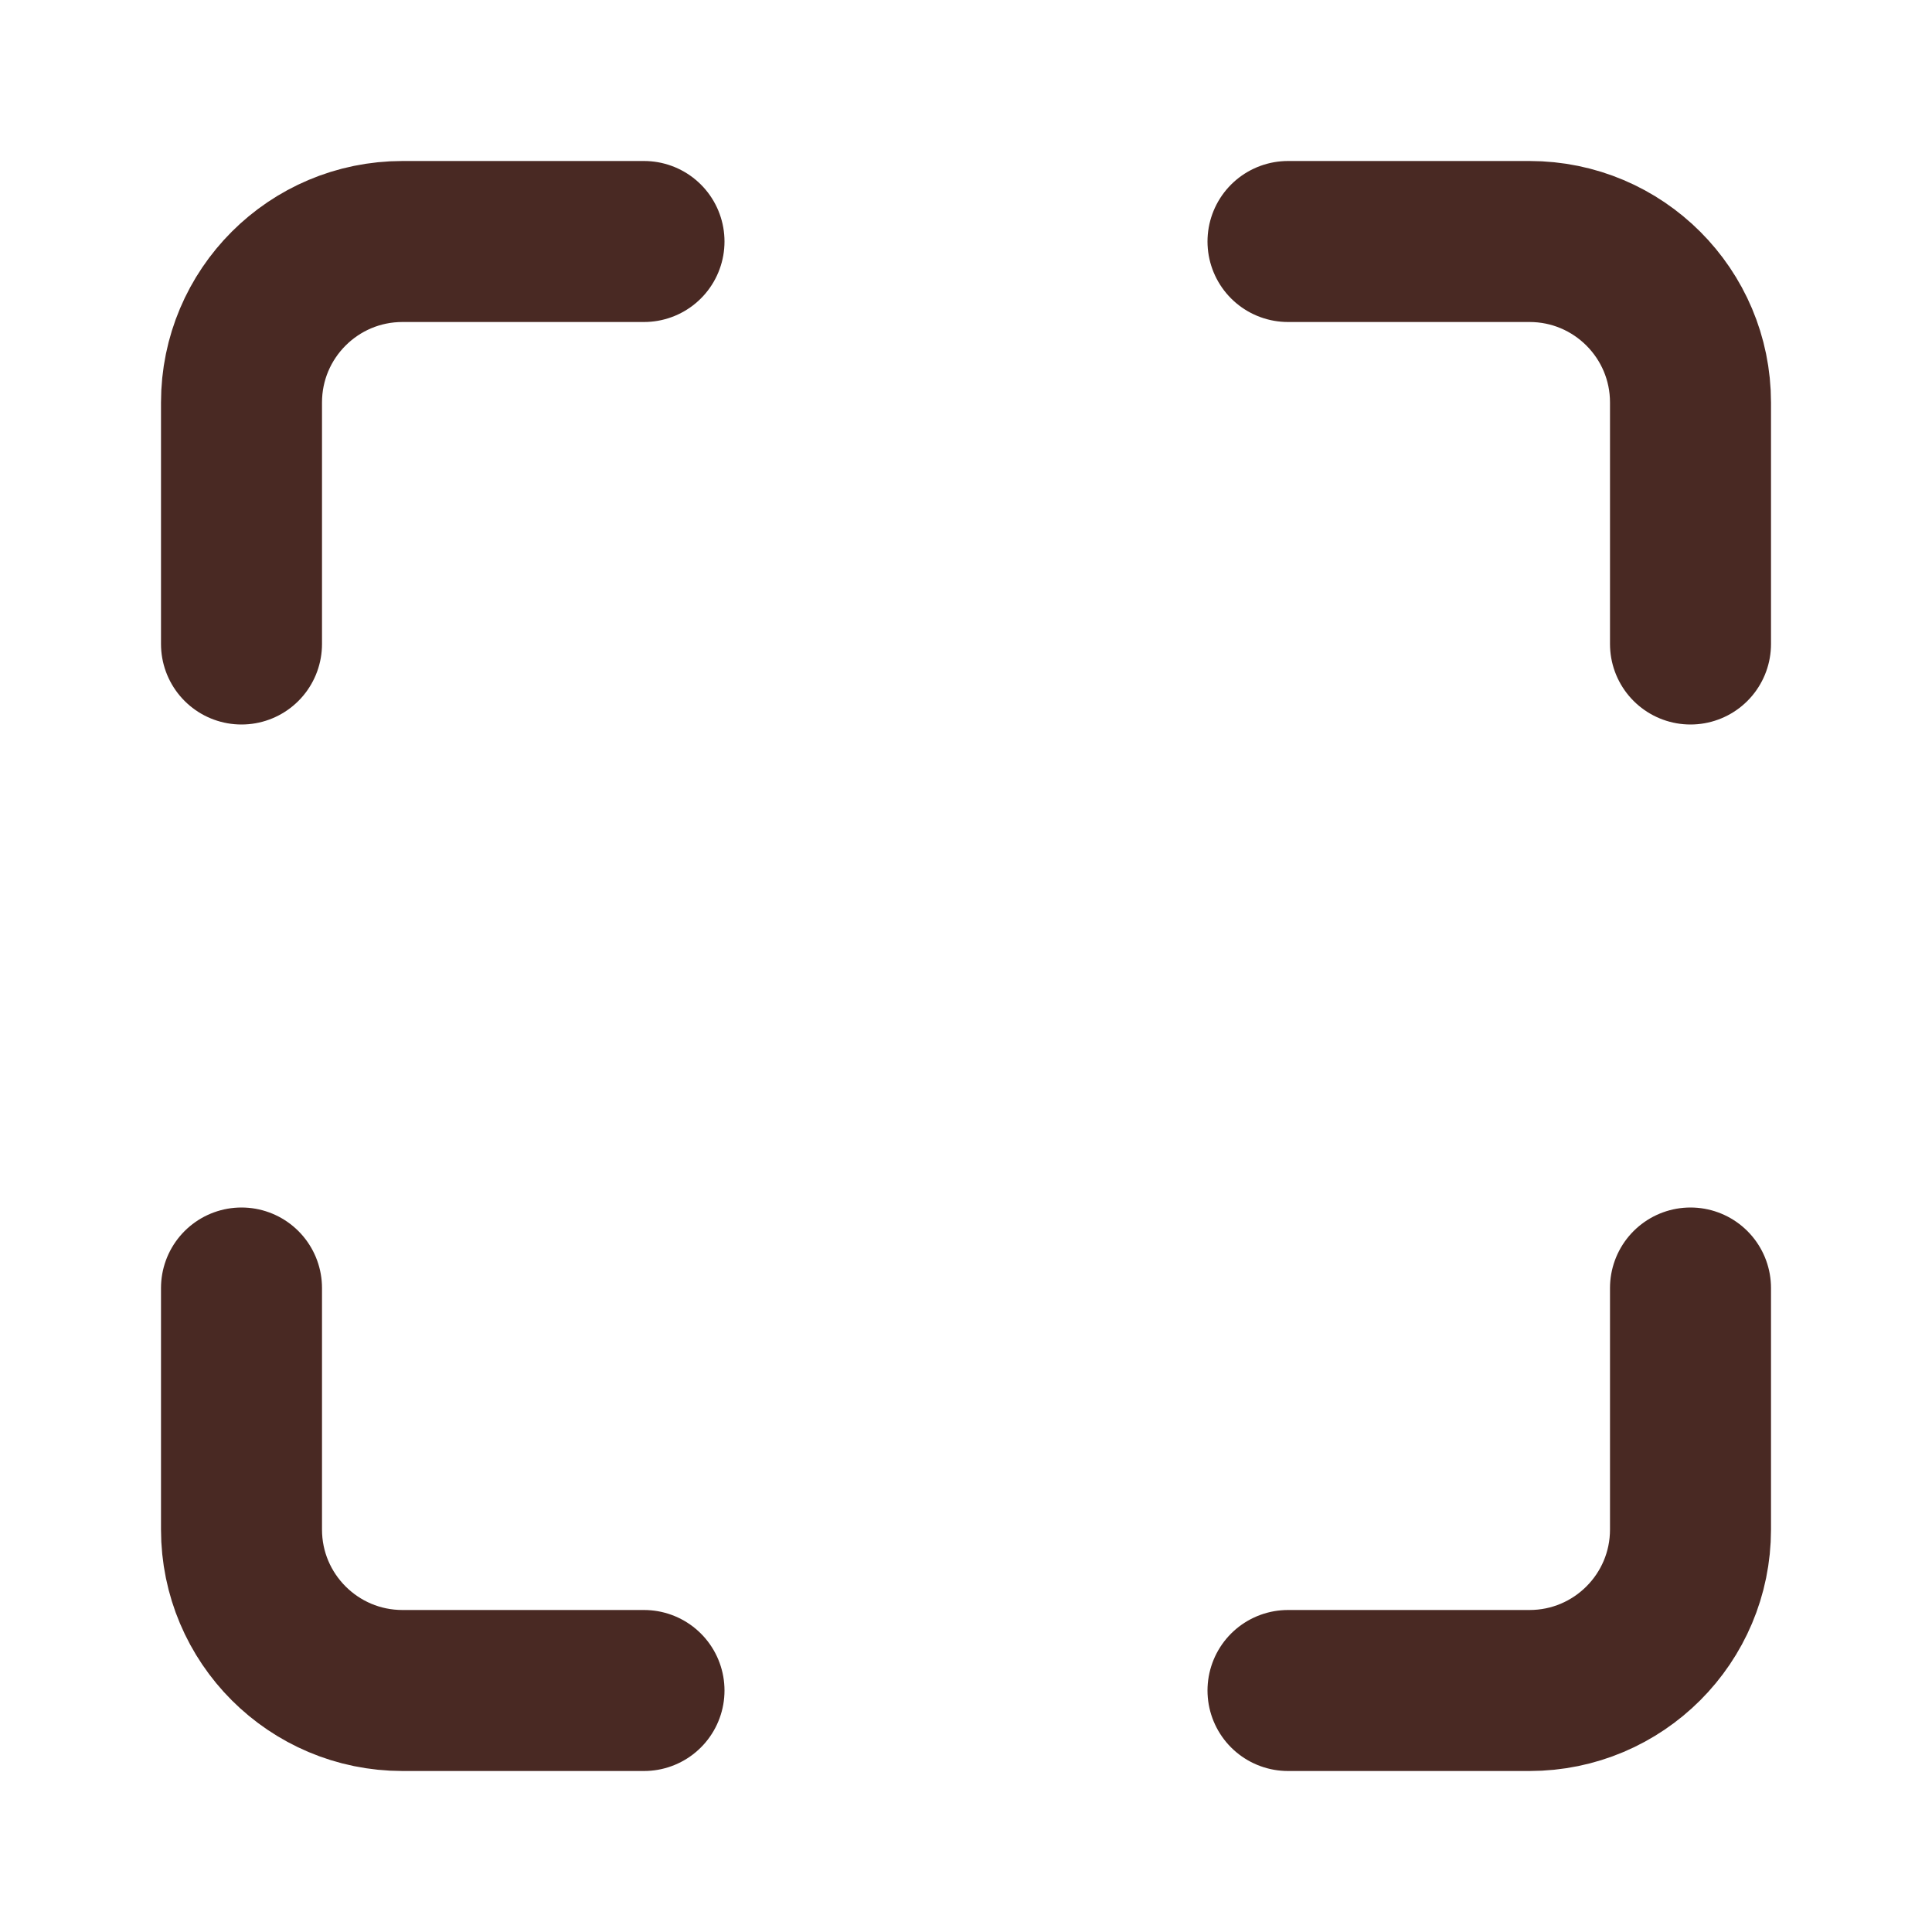
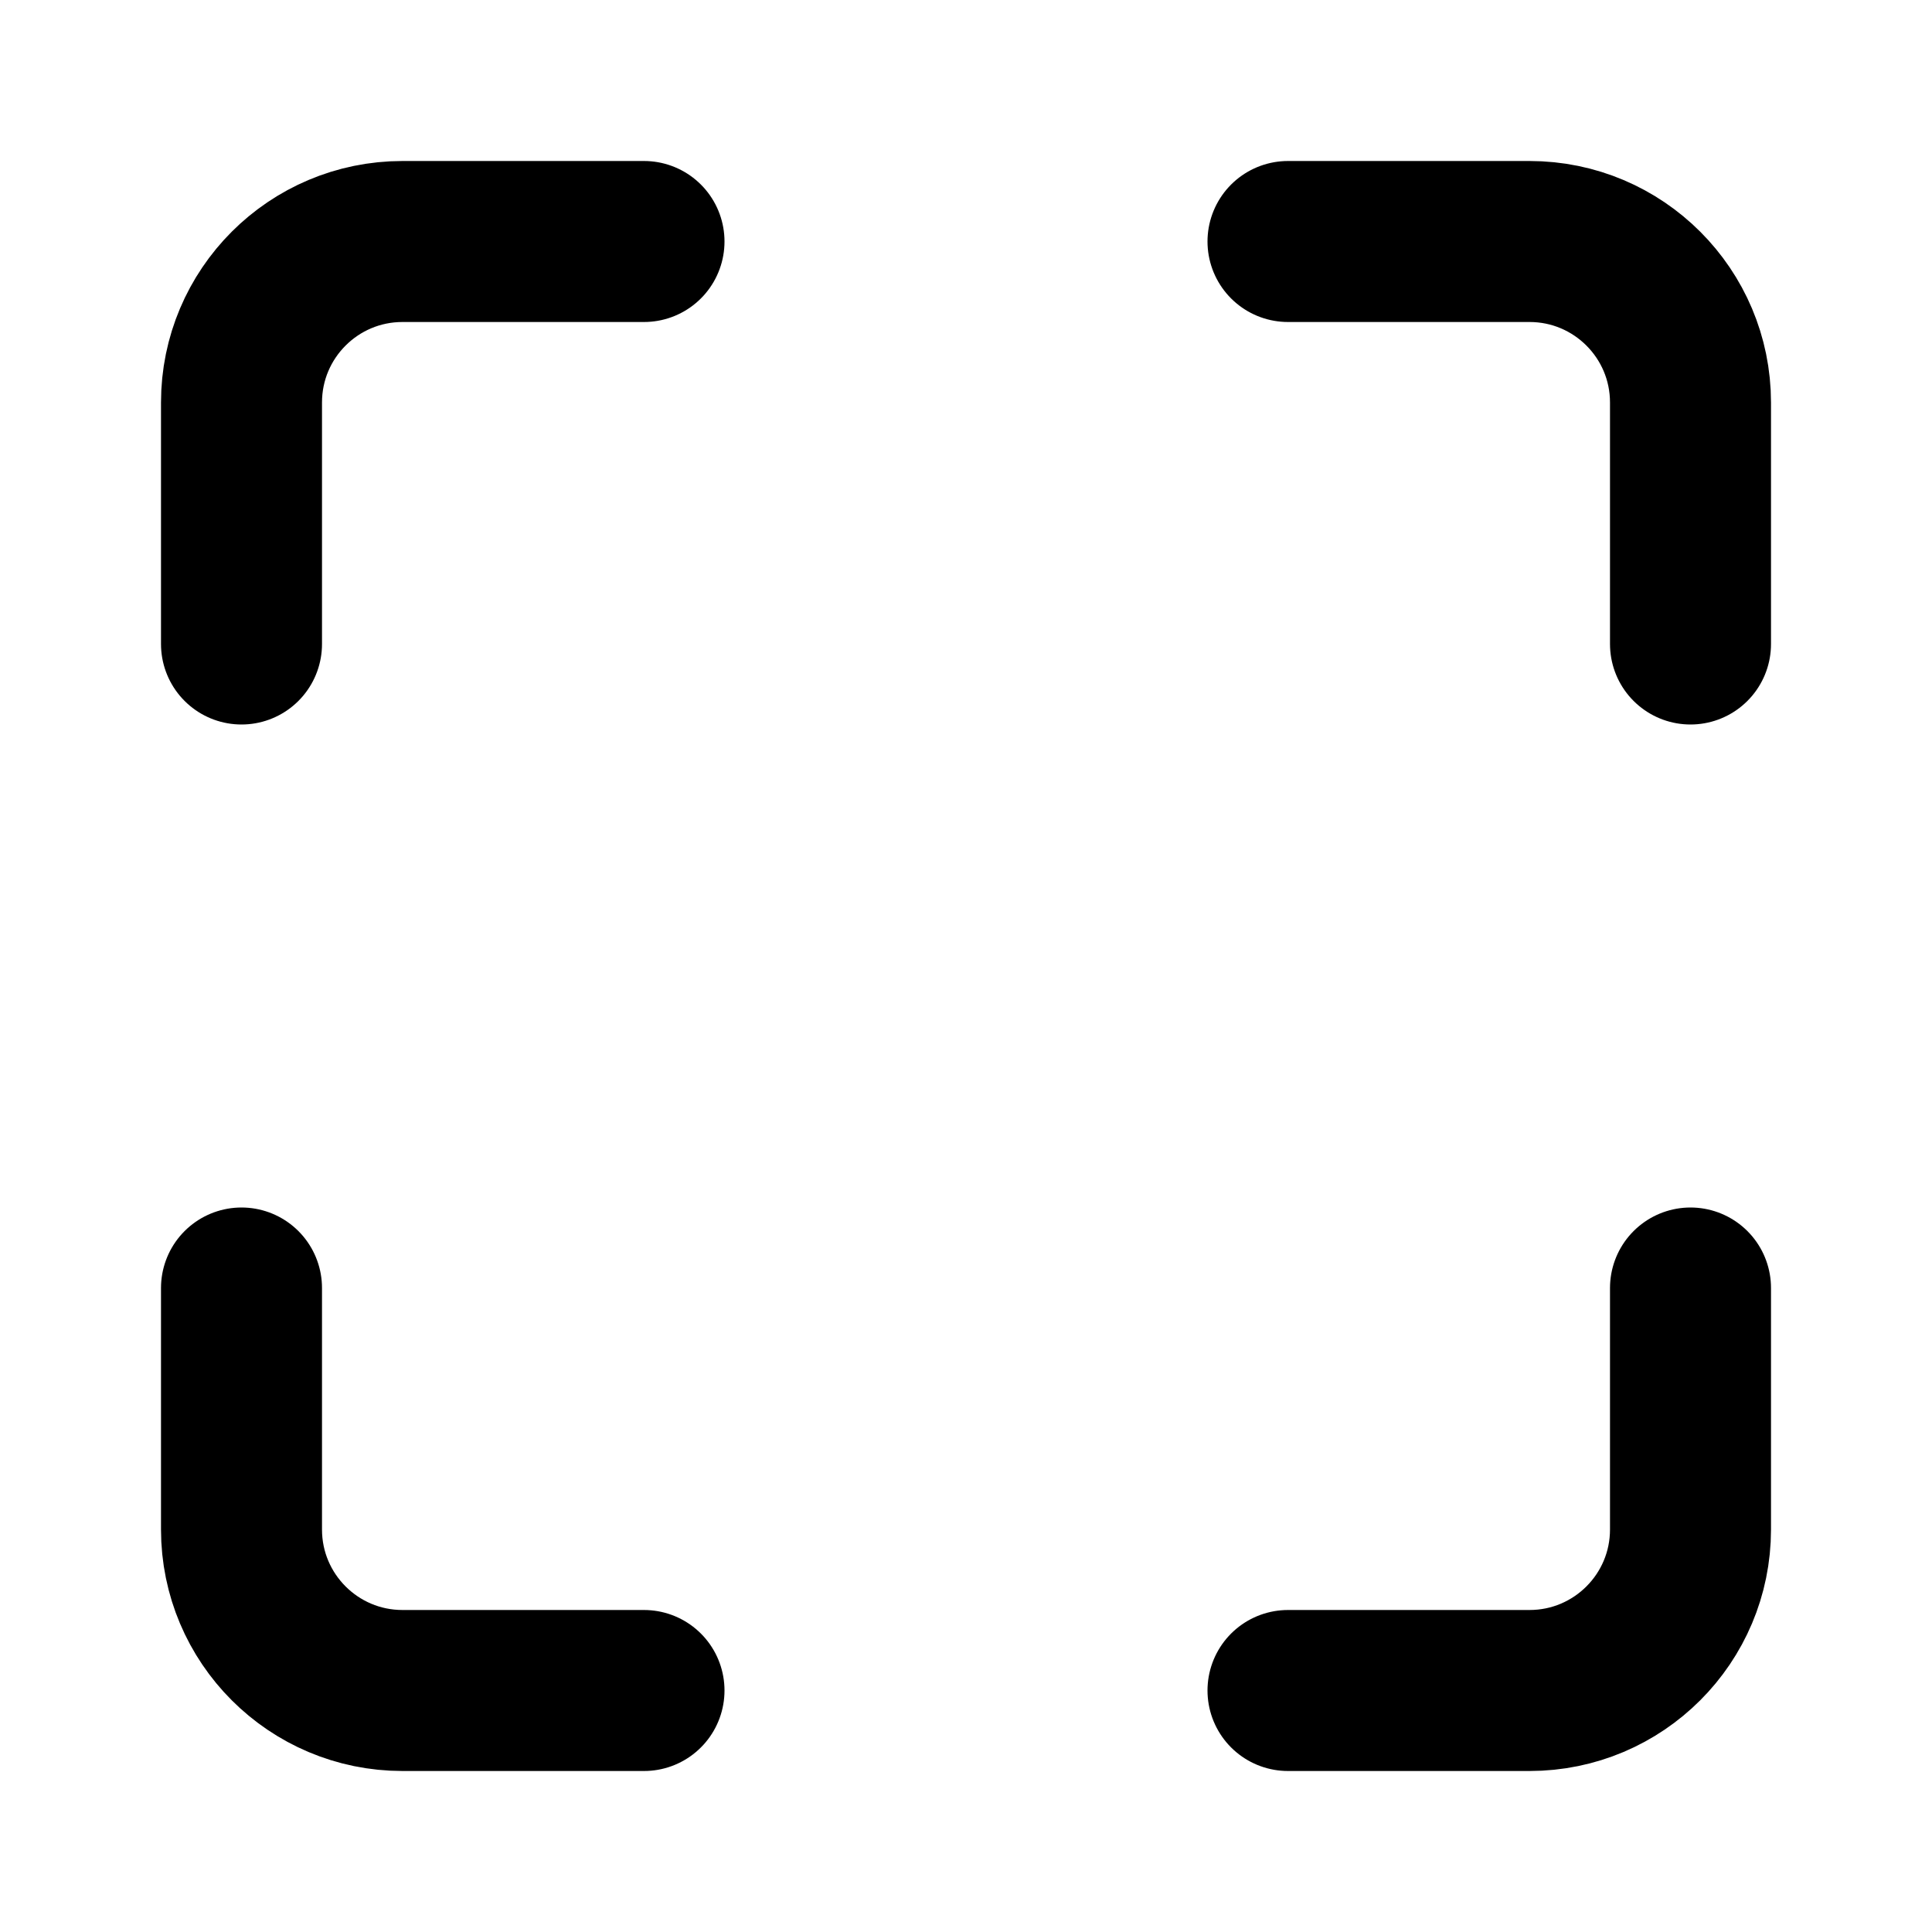
- <svg xmlns="http://www.w3.org/2000/svg" width="24" height="24" viewBox="0 0 24 24" fill="none" stroke="#492923" stroke-width="2" stroke-linecap="round" stroke-linejoin="round" class="lucide lucide-settings2-icon lucide-settings-2">
+ <svg xmlns="http://www.w3.org/2000/svg" width="24" height="24" viewBox="0 0 24 24" fill="none" stroke="currentColor" stroke-width="2" stroke-linecap="round" stroke-linejoin="round" class="lucide lucide-settings2-icon lucide-settings-2">
  <path d="M8 3H5a2 2 0 0 0-2 2v3m18 0V5a2 2 0 0 0-2-2h-3m0 18h3a2 2 0 0 0 2-2v-3m-18 0v3a2 2 0 0 0 2 2h3" />
</svg>
